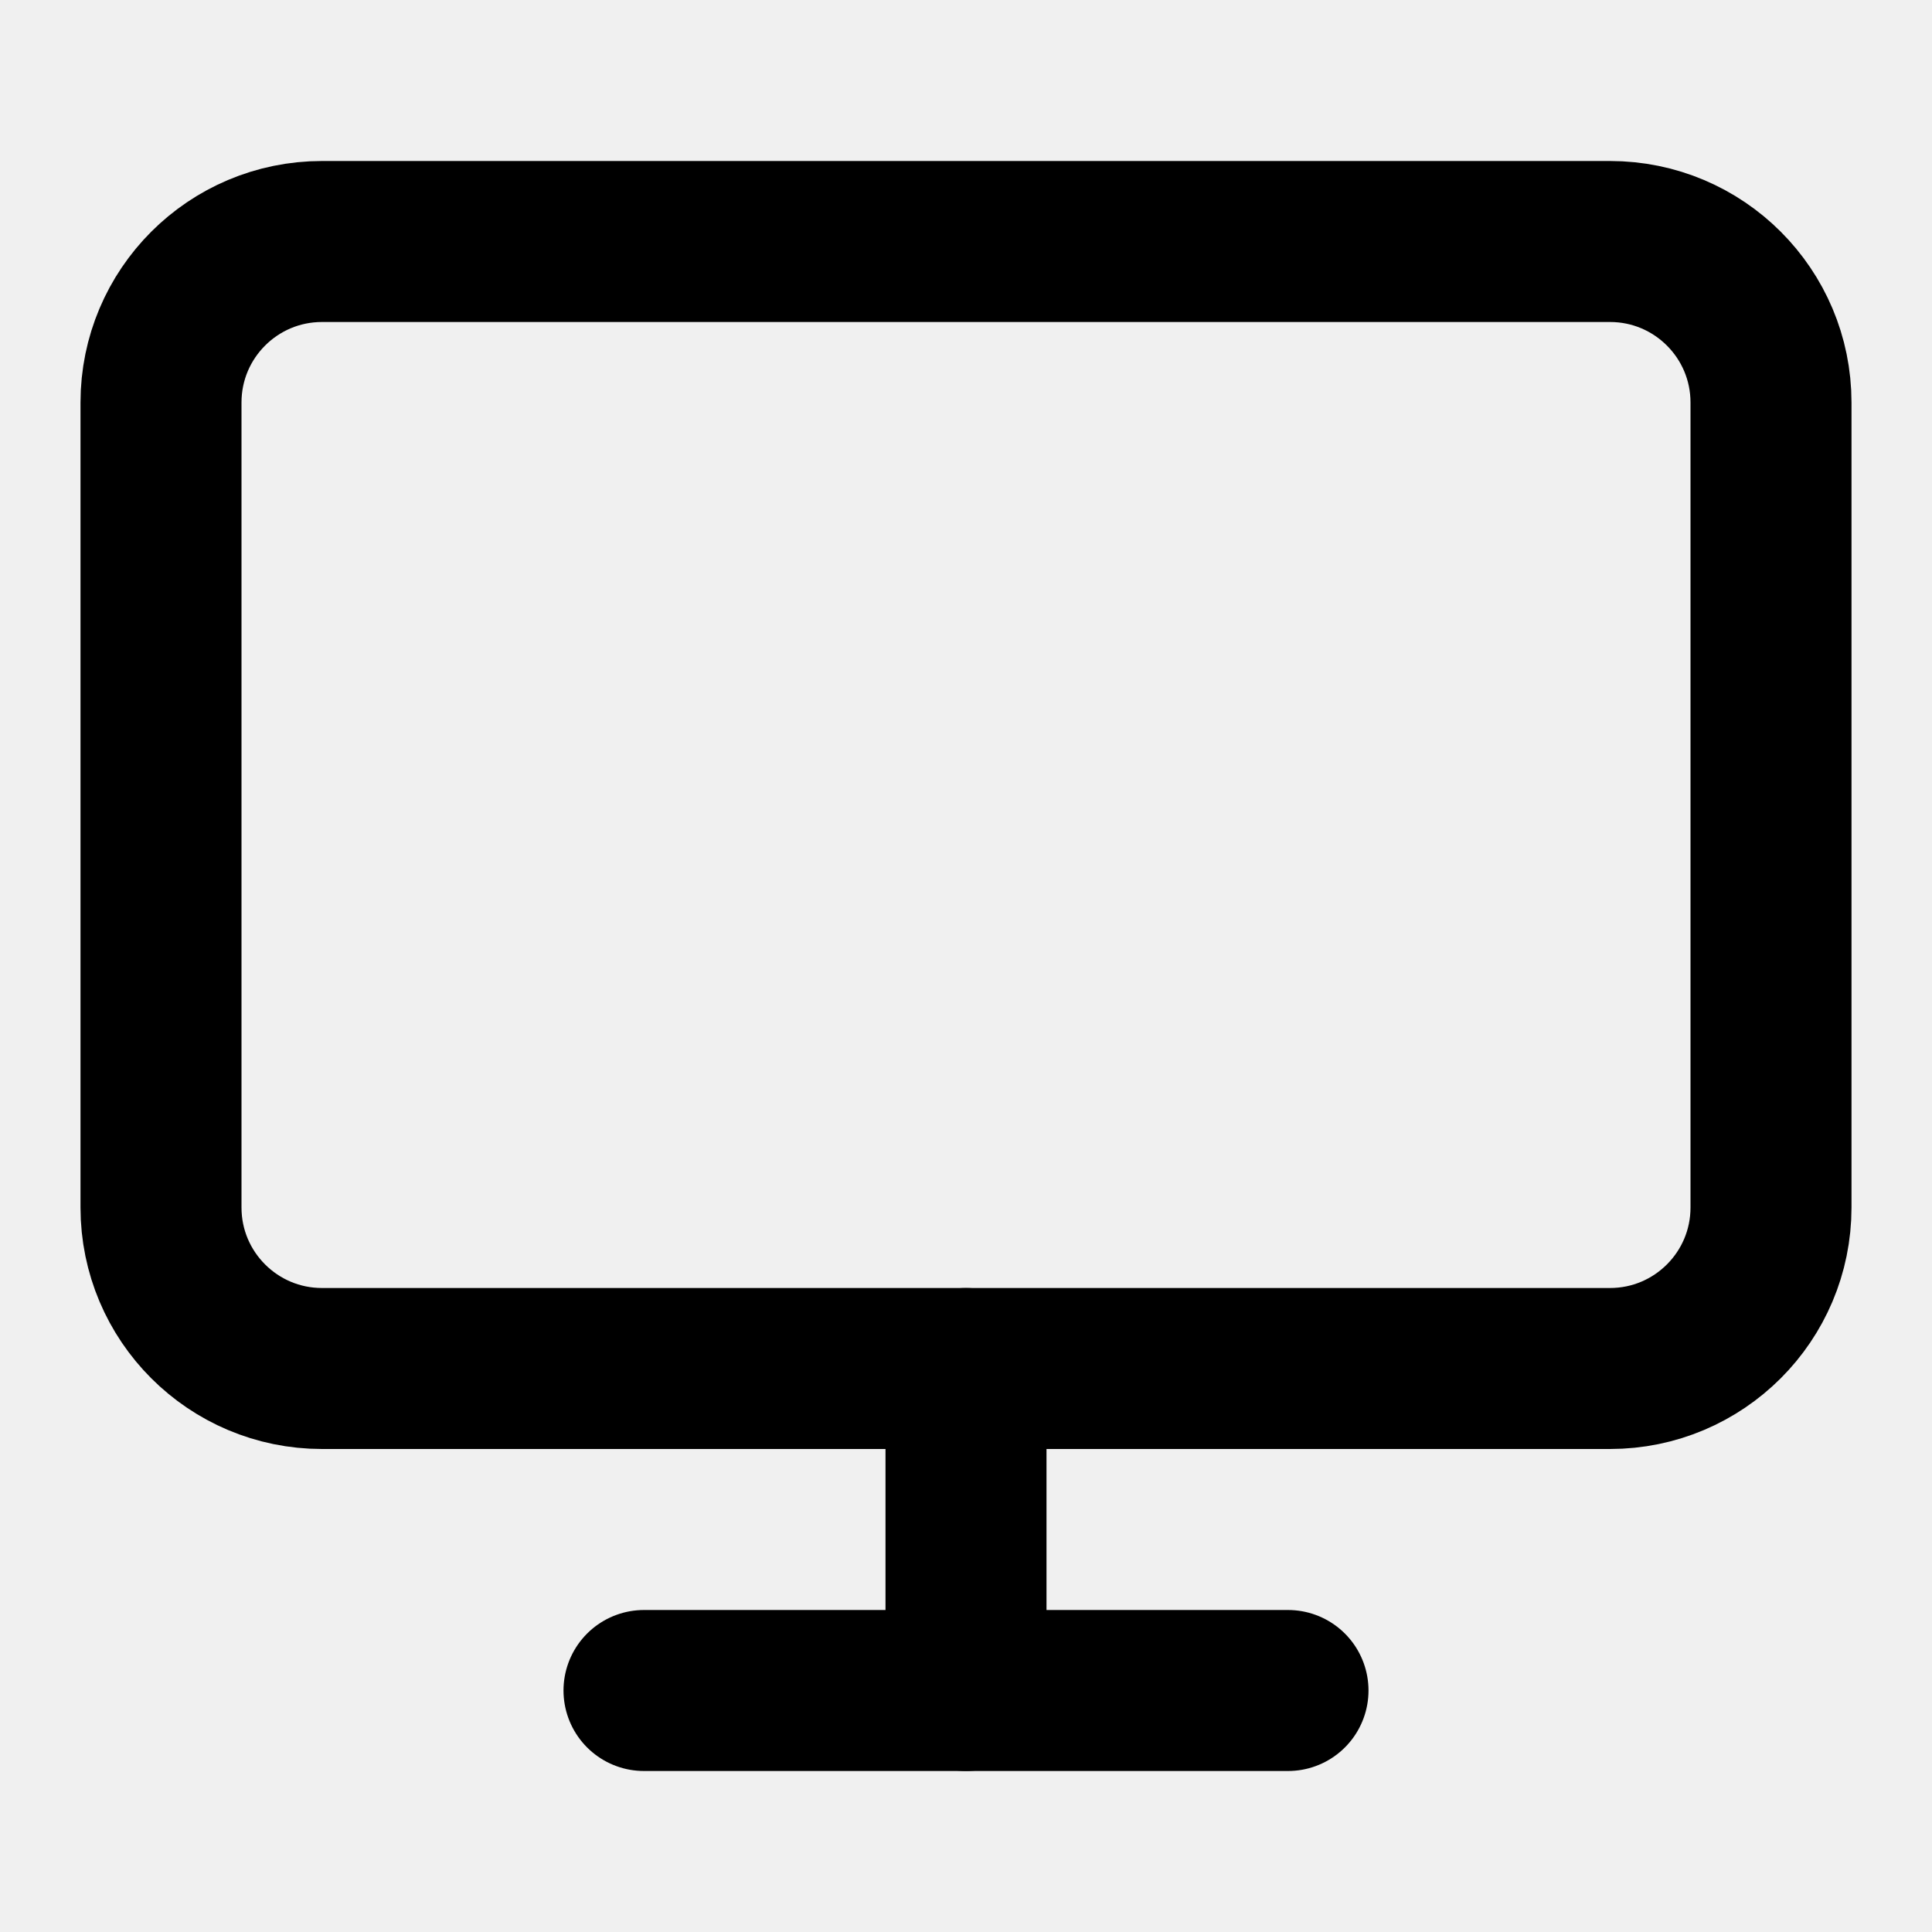
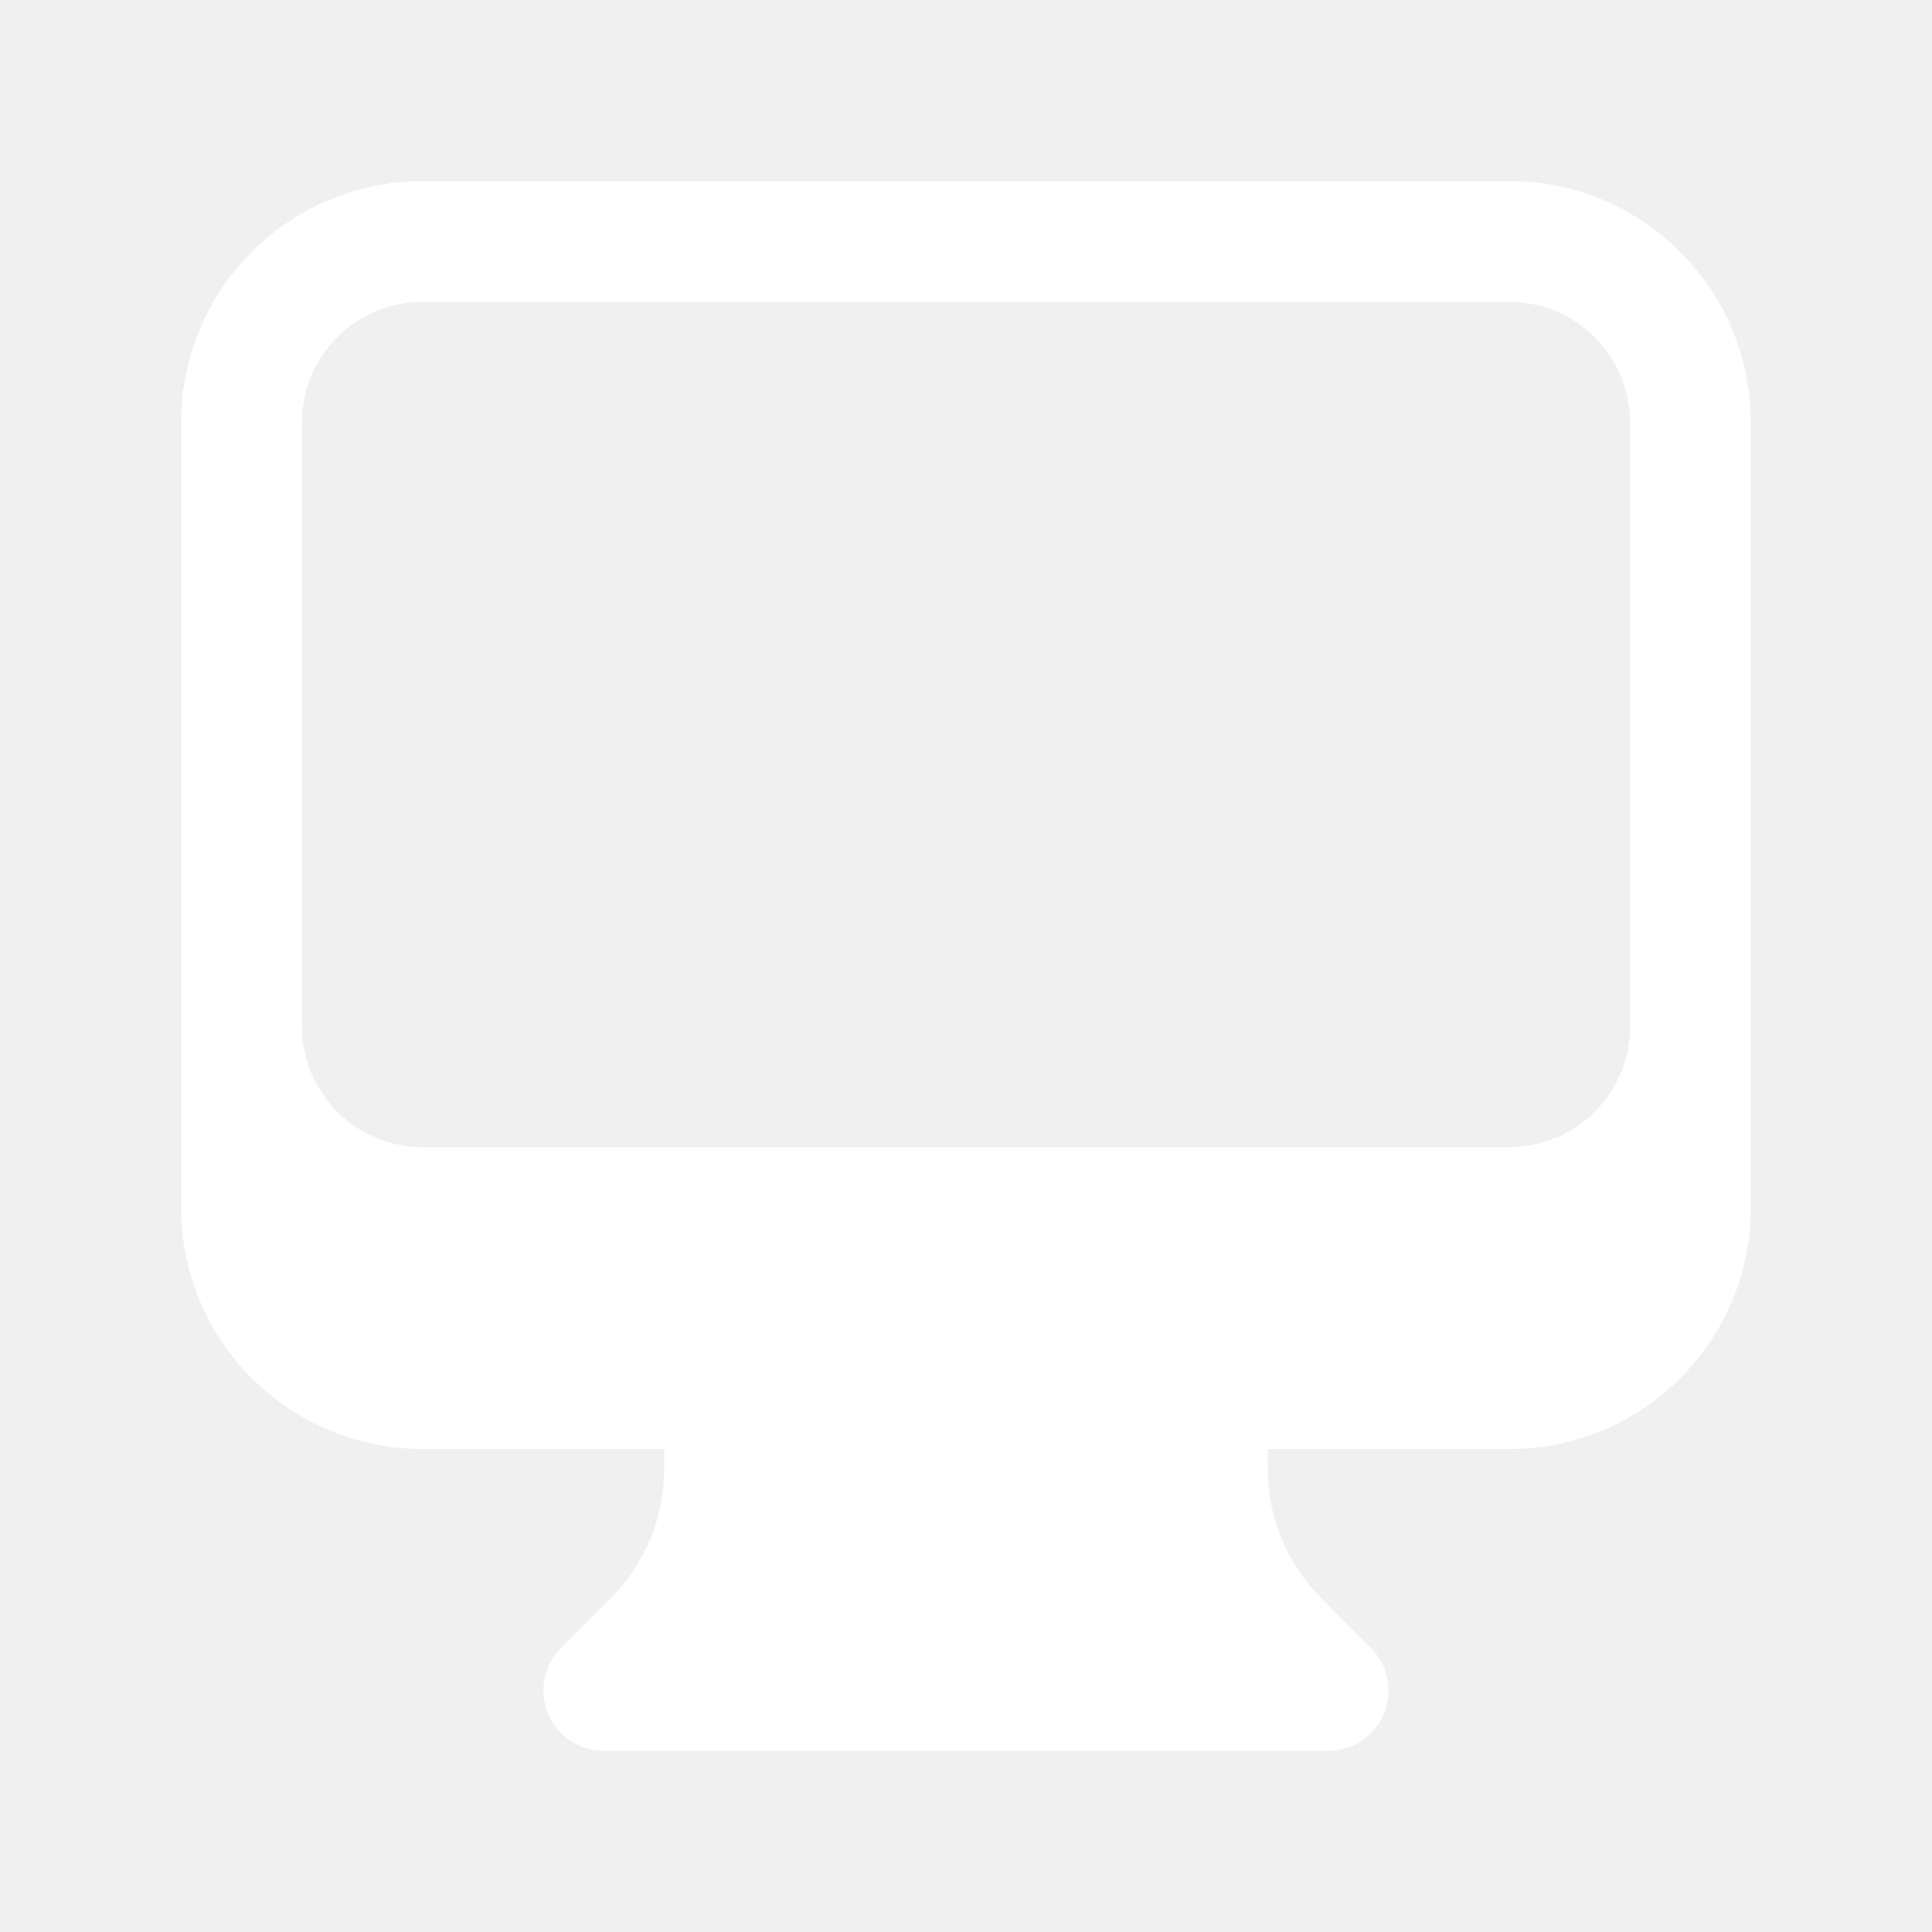
- <svg xmlns="http://www.w3.org/2000/svg" viewBox="0 0 24 24" fill="none" stroke="currentColor" stroke-width="2" stroke-linecap="round" stroke-linejoin="round">
-   <rect x="2" y="3" width="20" height="14" rx="2" ry="2" />
-   <line x1="8" y1="21" x2="16" y2="21" />
-   <line x1="12" y1="17" x2="12" y2="21" />
+ <svg xmlns="http://www.w3.org/2000/svg" viewBox="0 0 24 24" fill="white">
+   <path fill-rule="evenodd" d="M2.25 5.25a3 3 0 0 1 3-3h13.5a3 3 0 0 1 3 3V15a3 3 0 0 1-3 3h-3v.257c0 .597.237 1.17.659 1.591l.621.622a.75.75 0 0 1-.53 1.28h-9a.75.75 0 0 1-.53-1.28l.621-.622a2.25 2.25 0 0 0 .659-1.59V18h-3a3 3 0 0 1-3-3V5.25Zm1.5 0v7.5a1.5 1.5 0 0 0 1.5 1.5h13.5a1.5 1.5 0 0 0 1.5-1.5v-7.5a1.5 1.5 0 0 0-1.5-1.5H5.25a1.5 1.5 0 0 0-1.5 1.5Z" clip-rule="evenodd" />
</svg>
